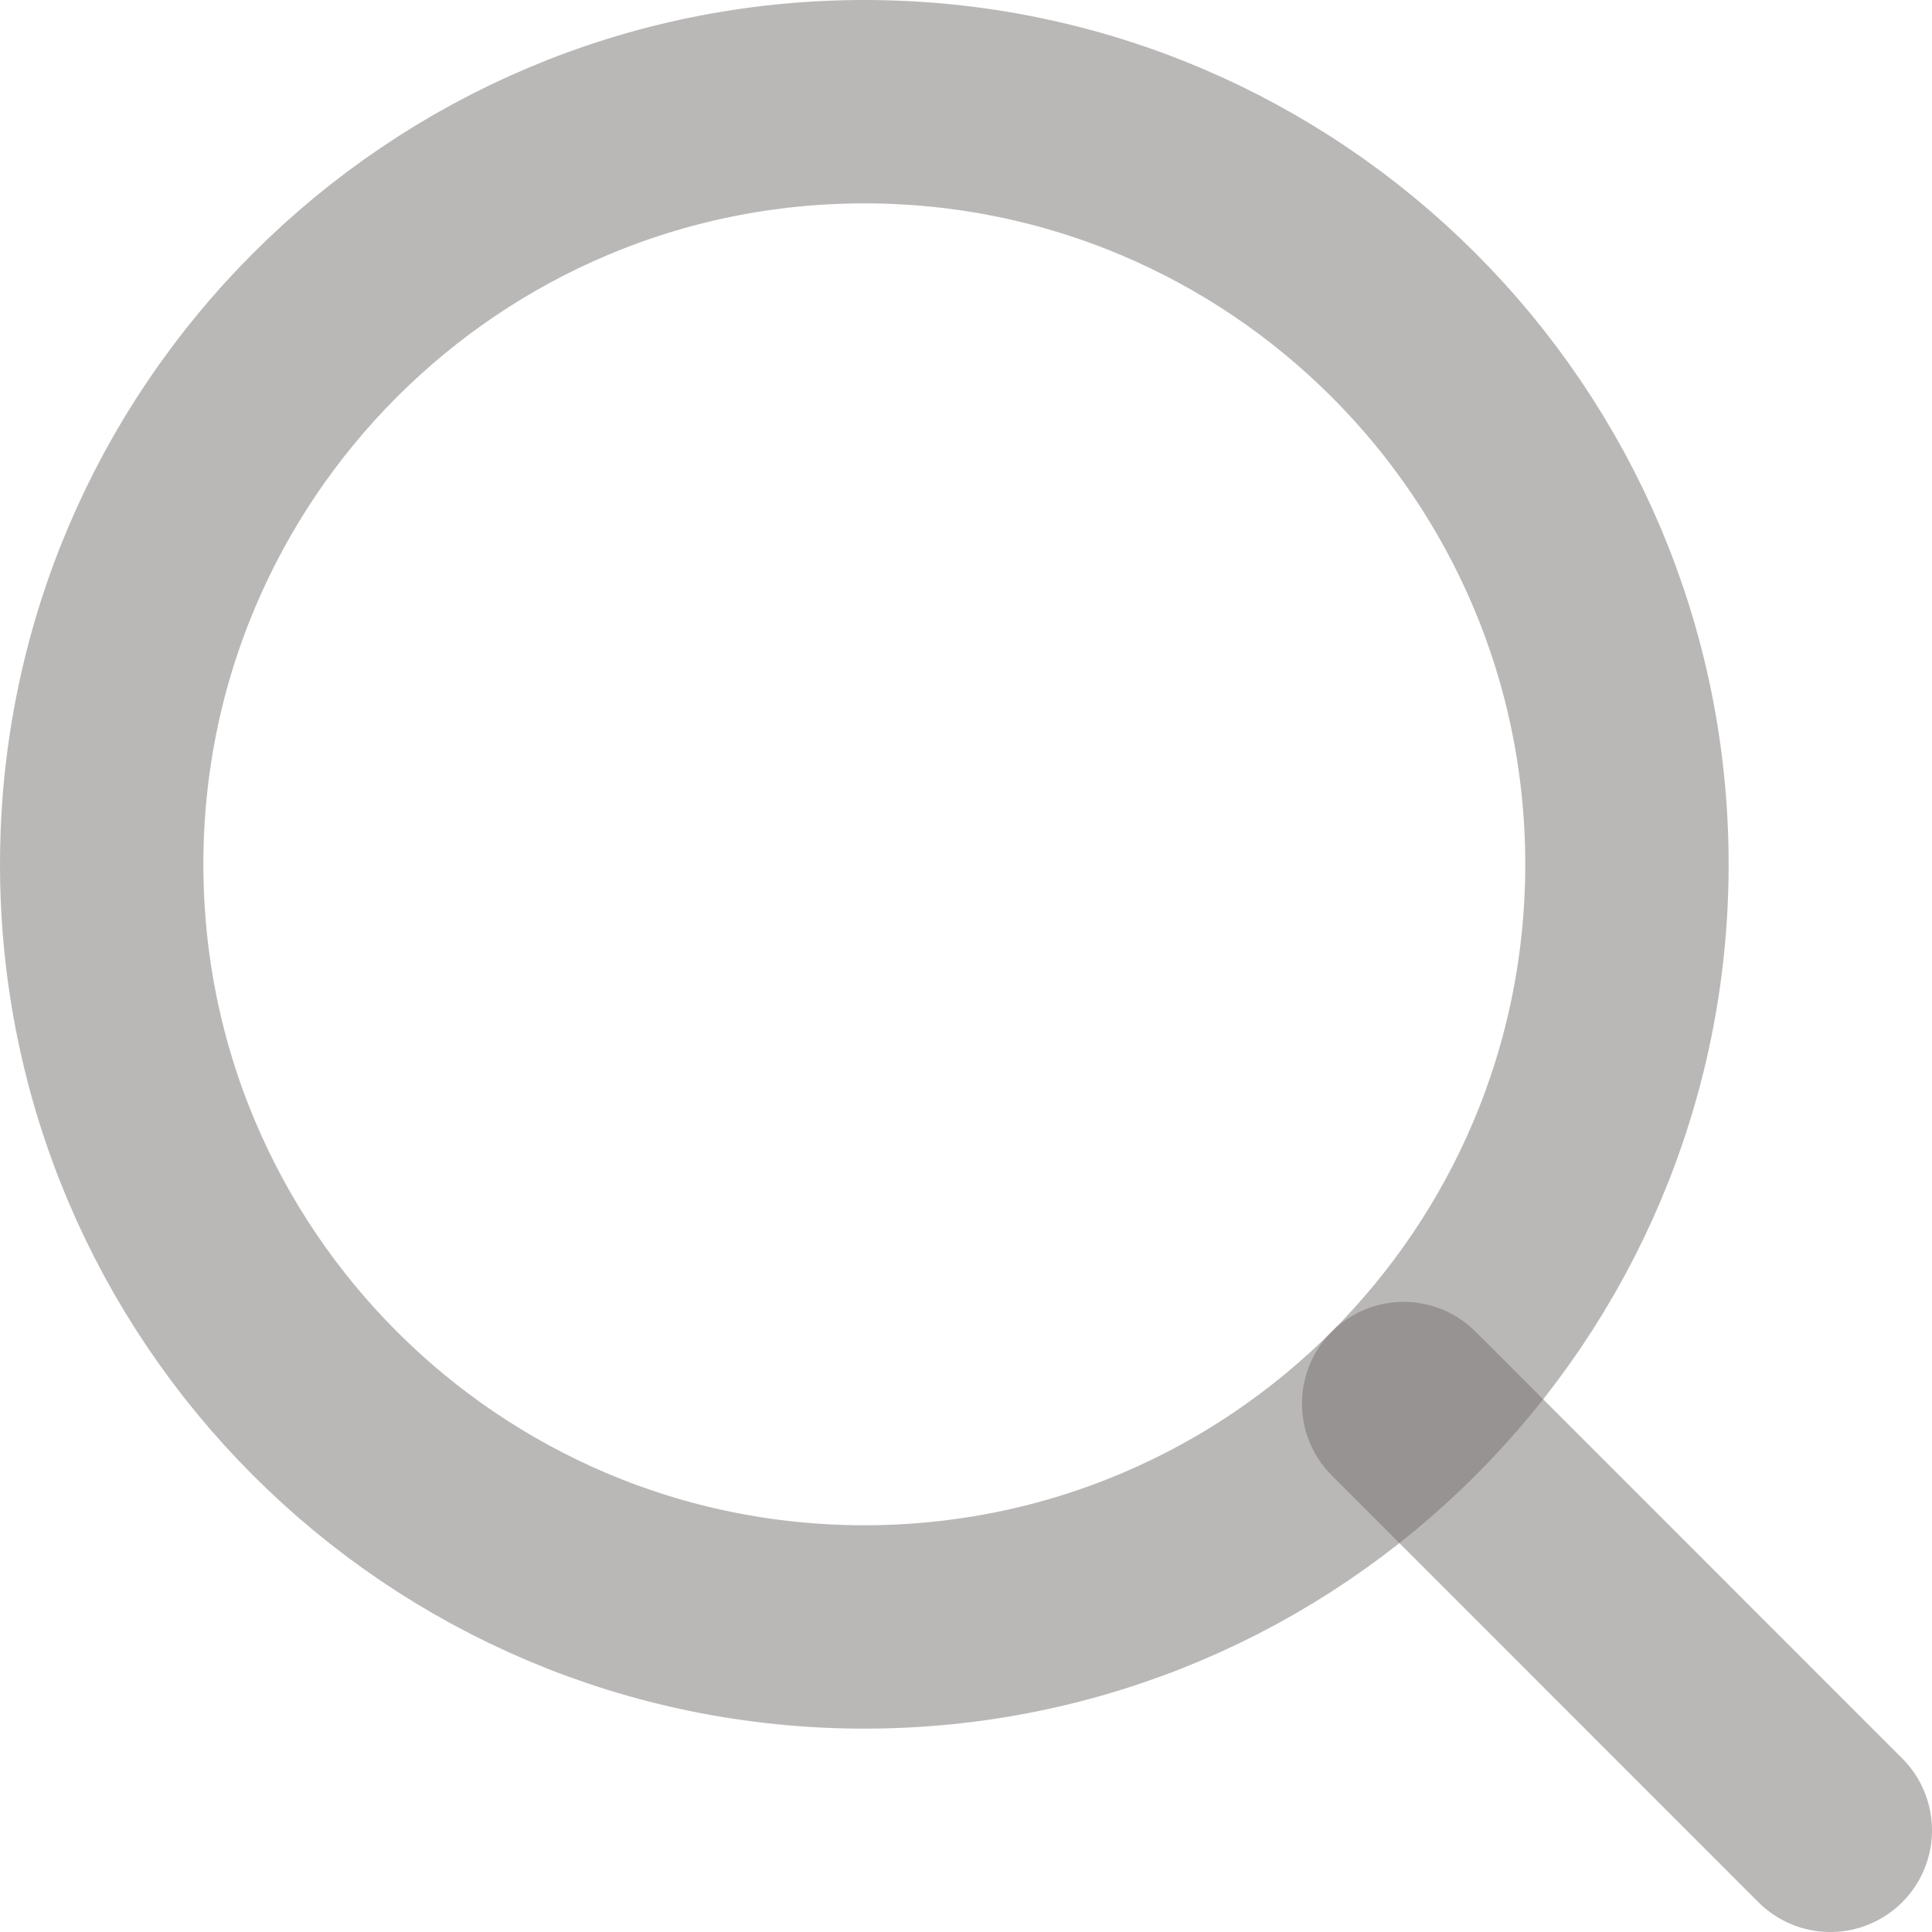
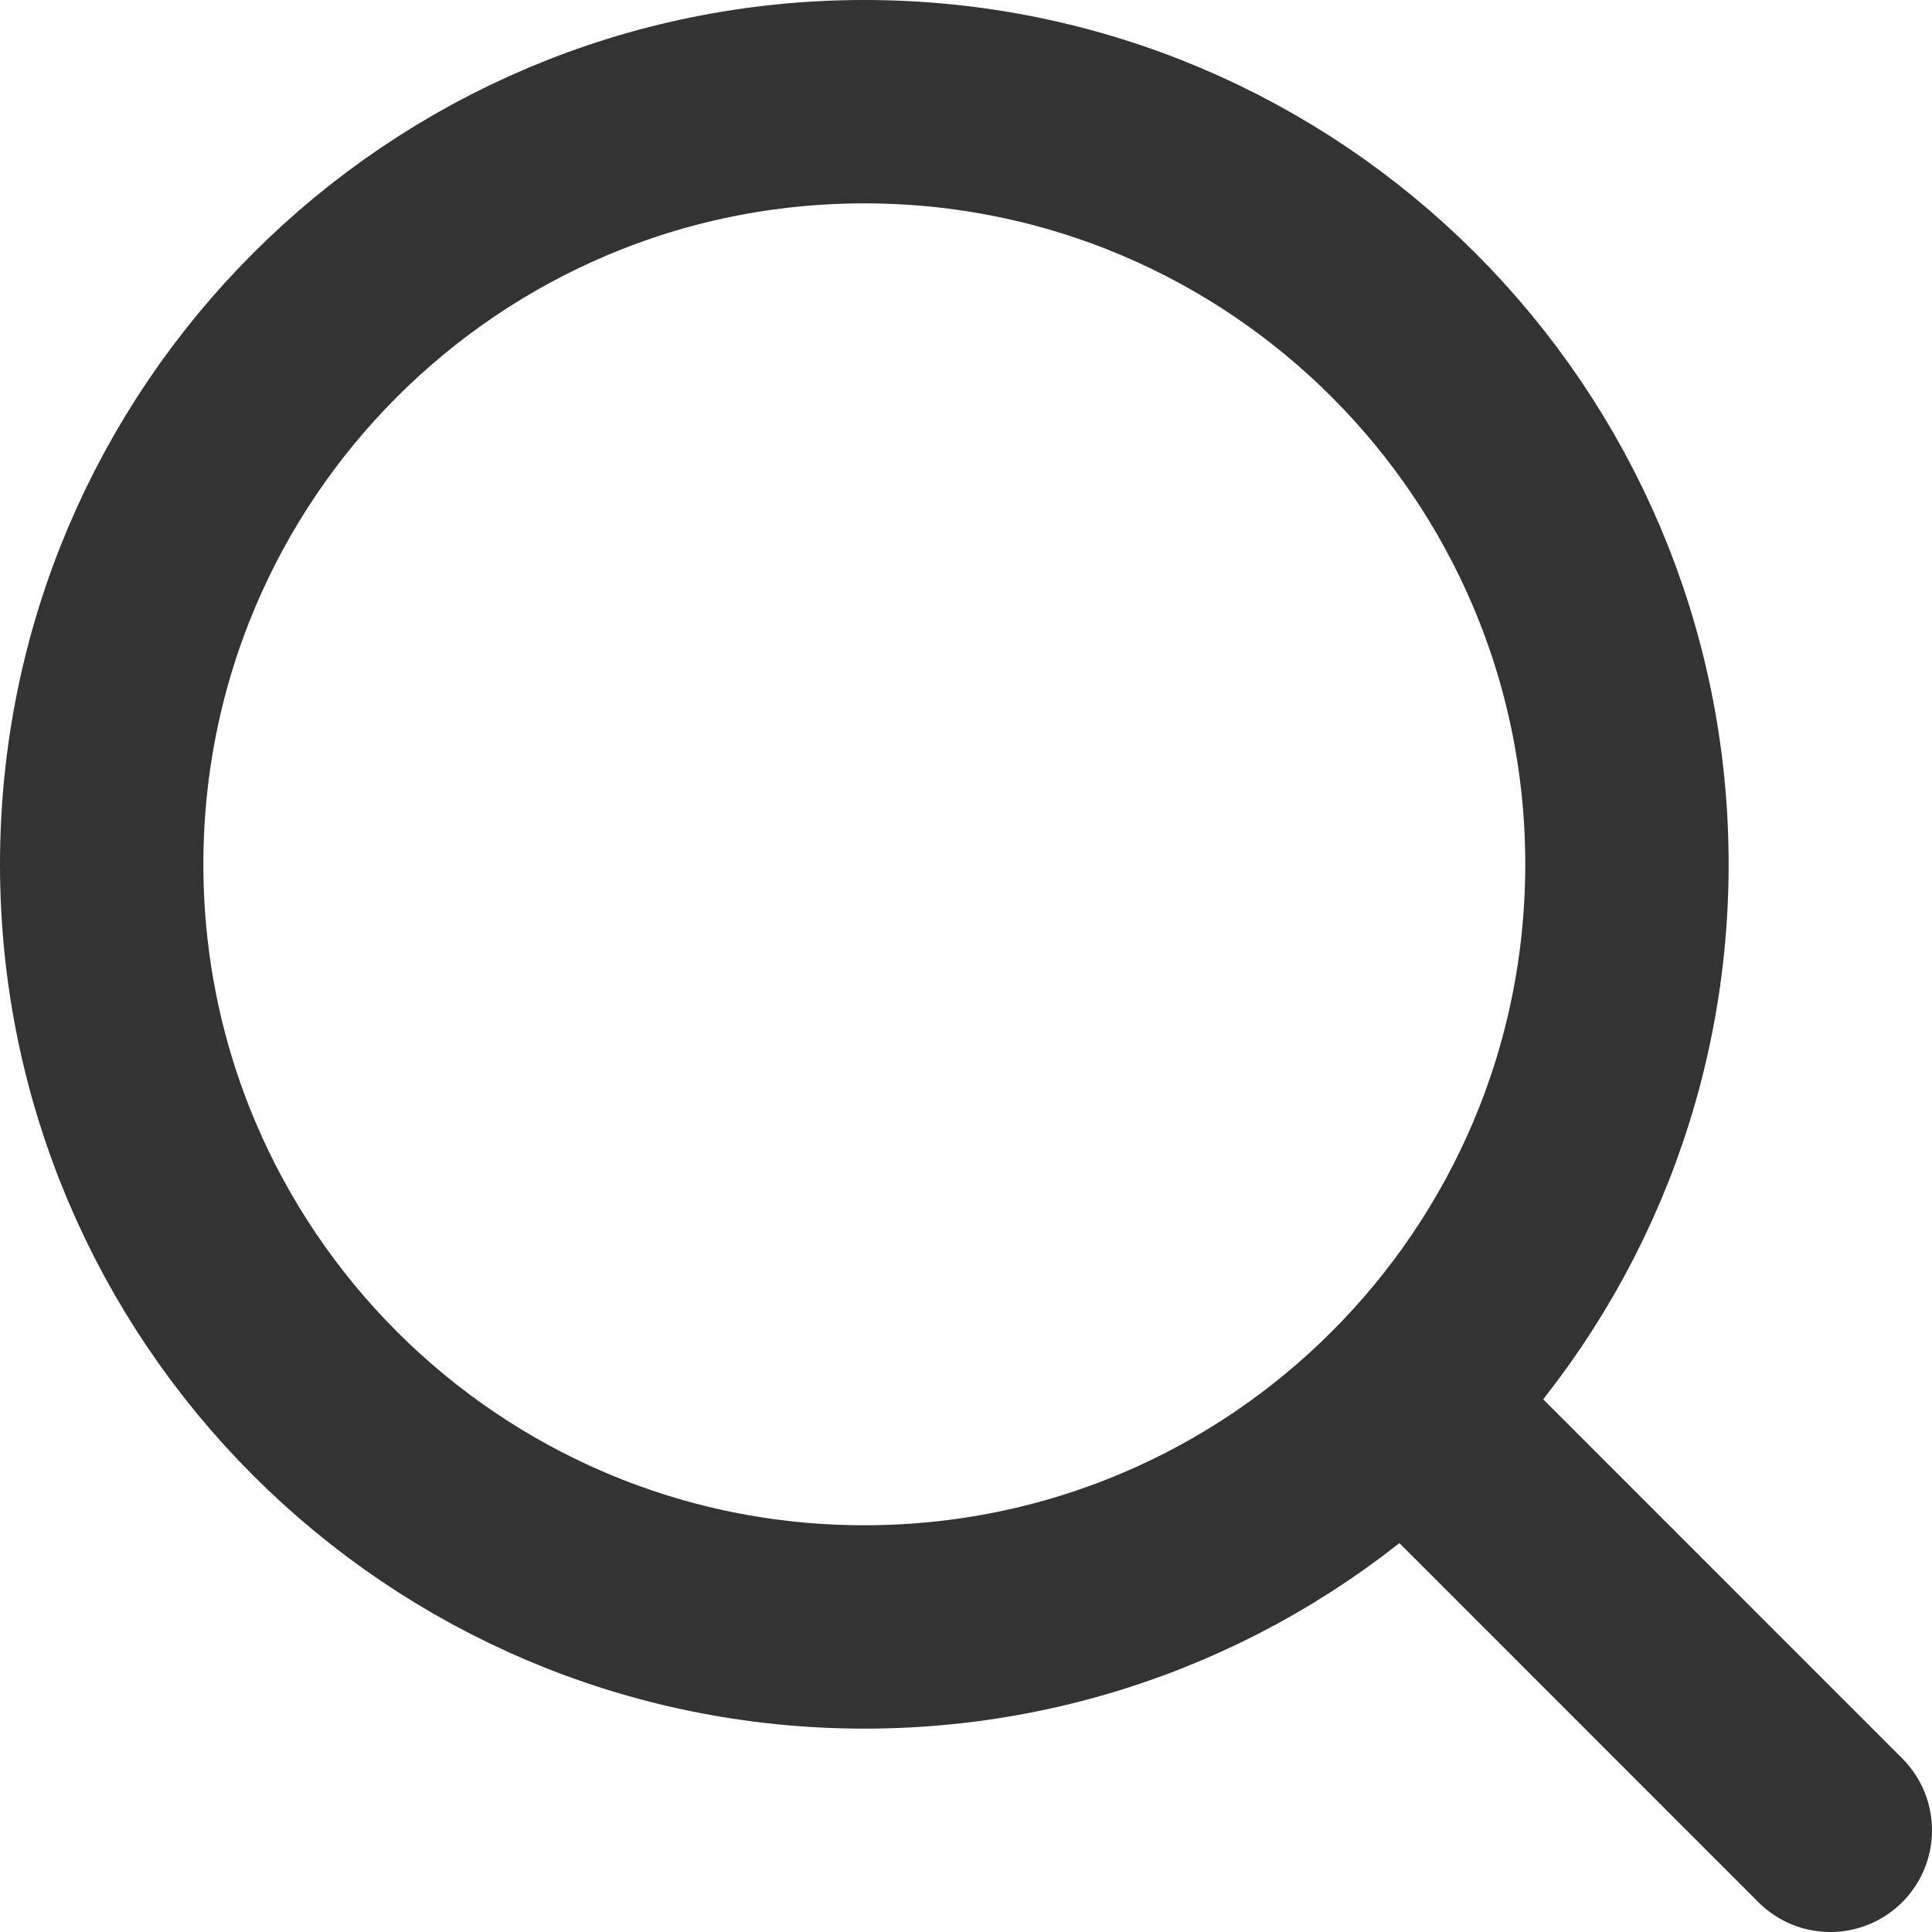
<svg xmlns="http://www.w3.org/2000/svg" width="19" height="19" viewBox="0 0 19 19" fill="none">
-   <path d="M16 8.5C16 12.642 12.642 16 8.5 16C4.358 16 1 12.642 1 8.5C1 4.358 4.358 1 8.5 1C12.642 1 16 4.358 16 8.5Z" stroke="#767171" stroke-opacity="0.5" stroke-width="2" stroke-linecap="round" stroke-linejoin="round" />
-   <path d="M18 18L13.804 13.803" stroke="#767171" stroke-opacity="0.5" stroke-width="2" stroke-linecap="round" stroke-linejoin="round" />
+   <path d="M16 8.5C16 12.642 12.642 16 8.5 16C4.358 16 1 12.642 1 8.5C1 4.358 4.358 1 8.5 1C12.642 1 16 4.358 16 8.5Z" stroke="#333333" stroke-width="2" stroke-linecap="round" stroke-linejoin="round" />
+   <path d="M18 18L13.804 13.803" stroke="#333333" stroke-width="2" stroke-linecap="round" stroke-linejoin="round" />
</svg>
